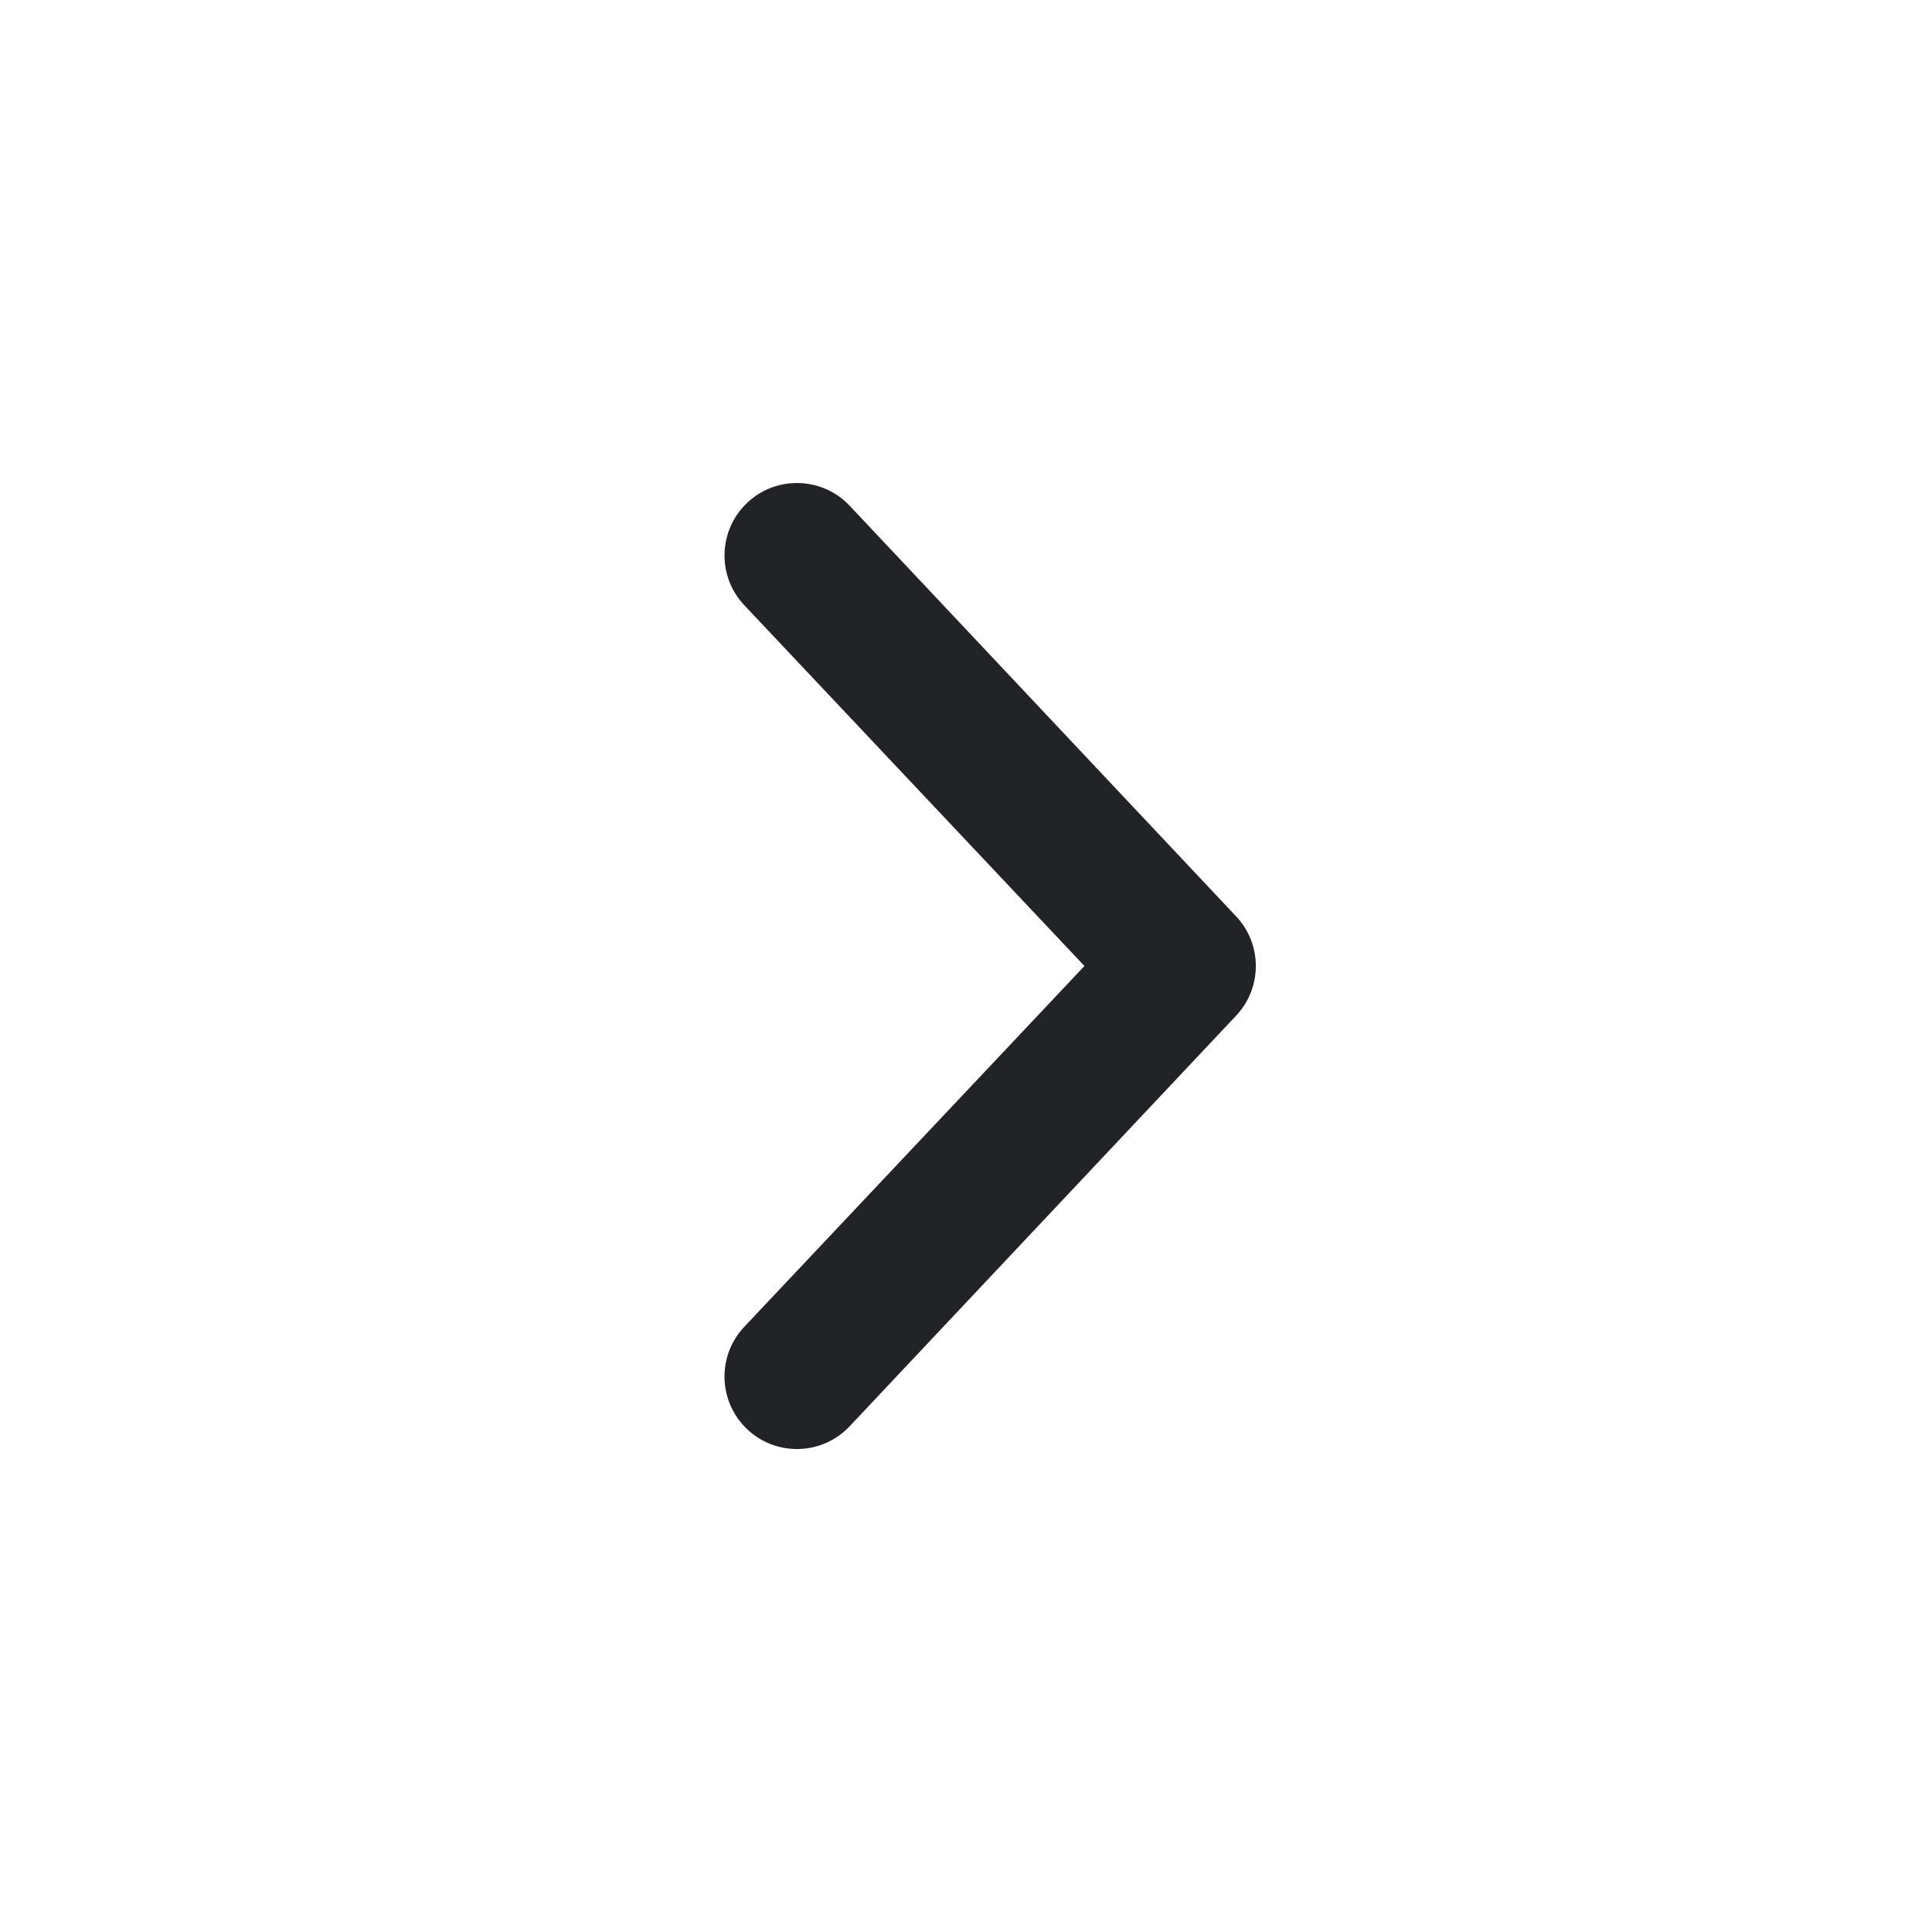
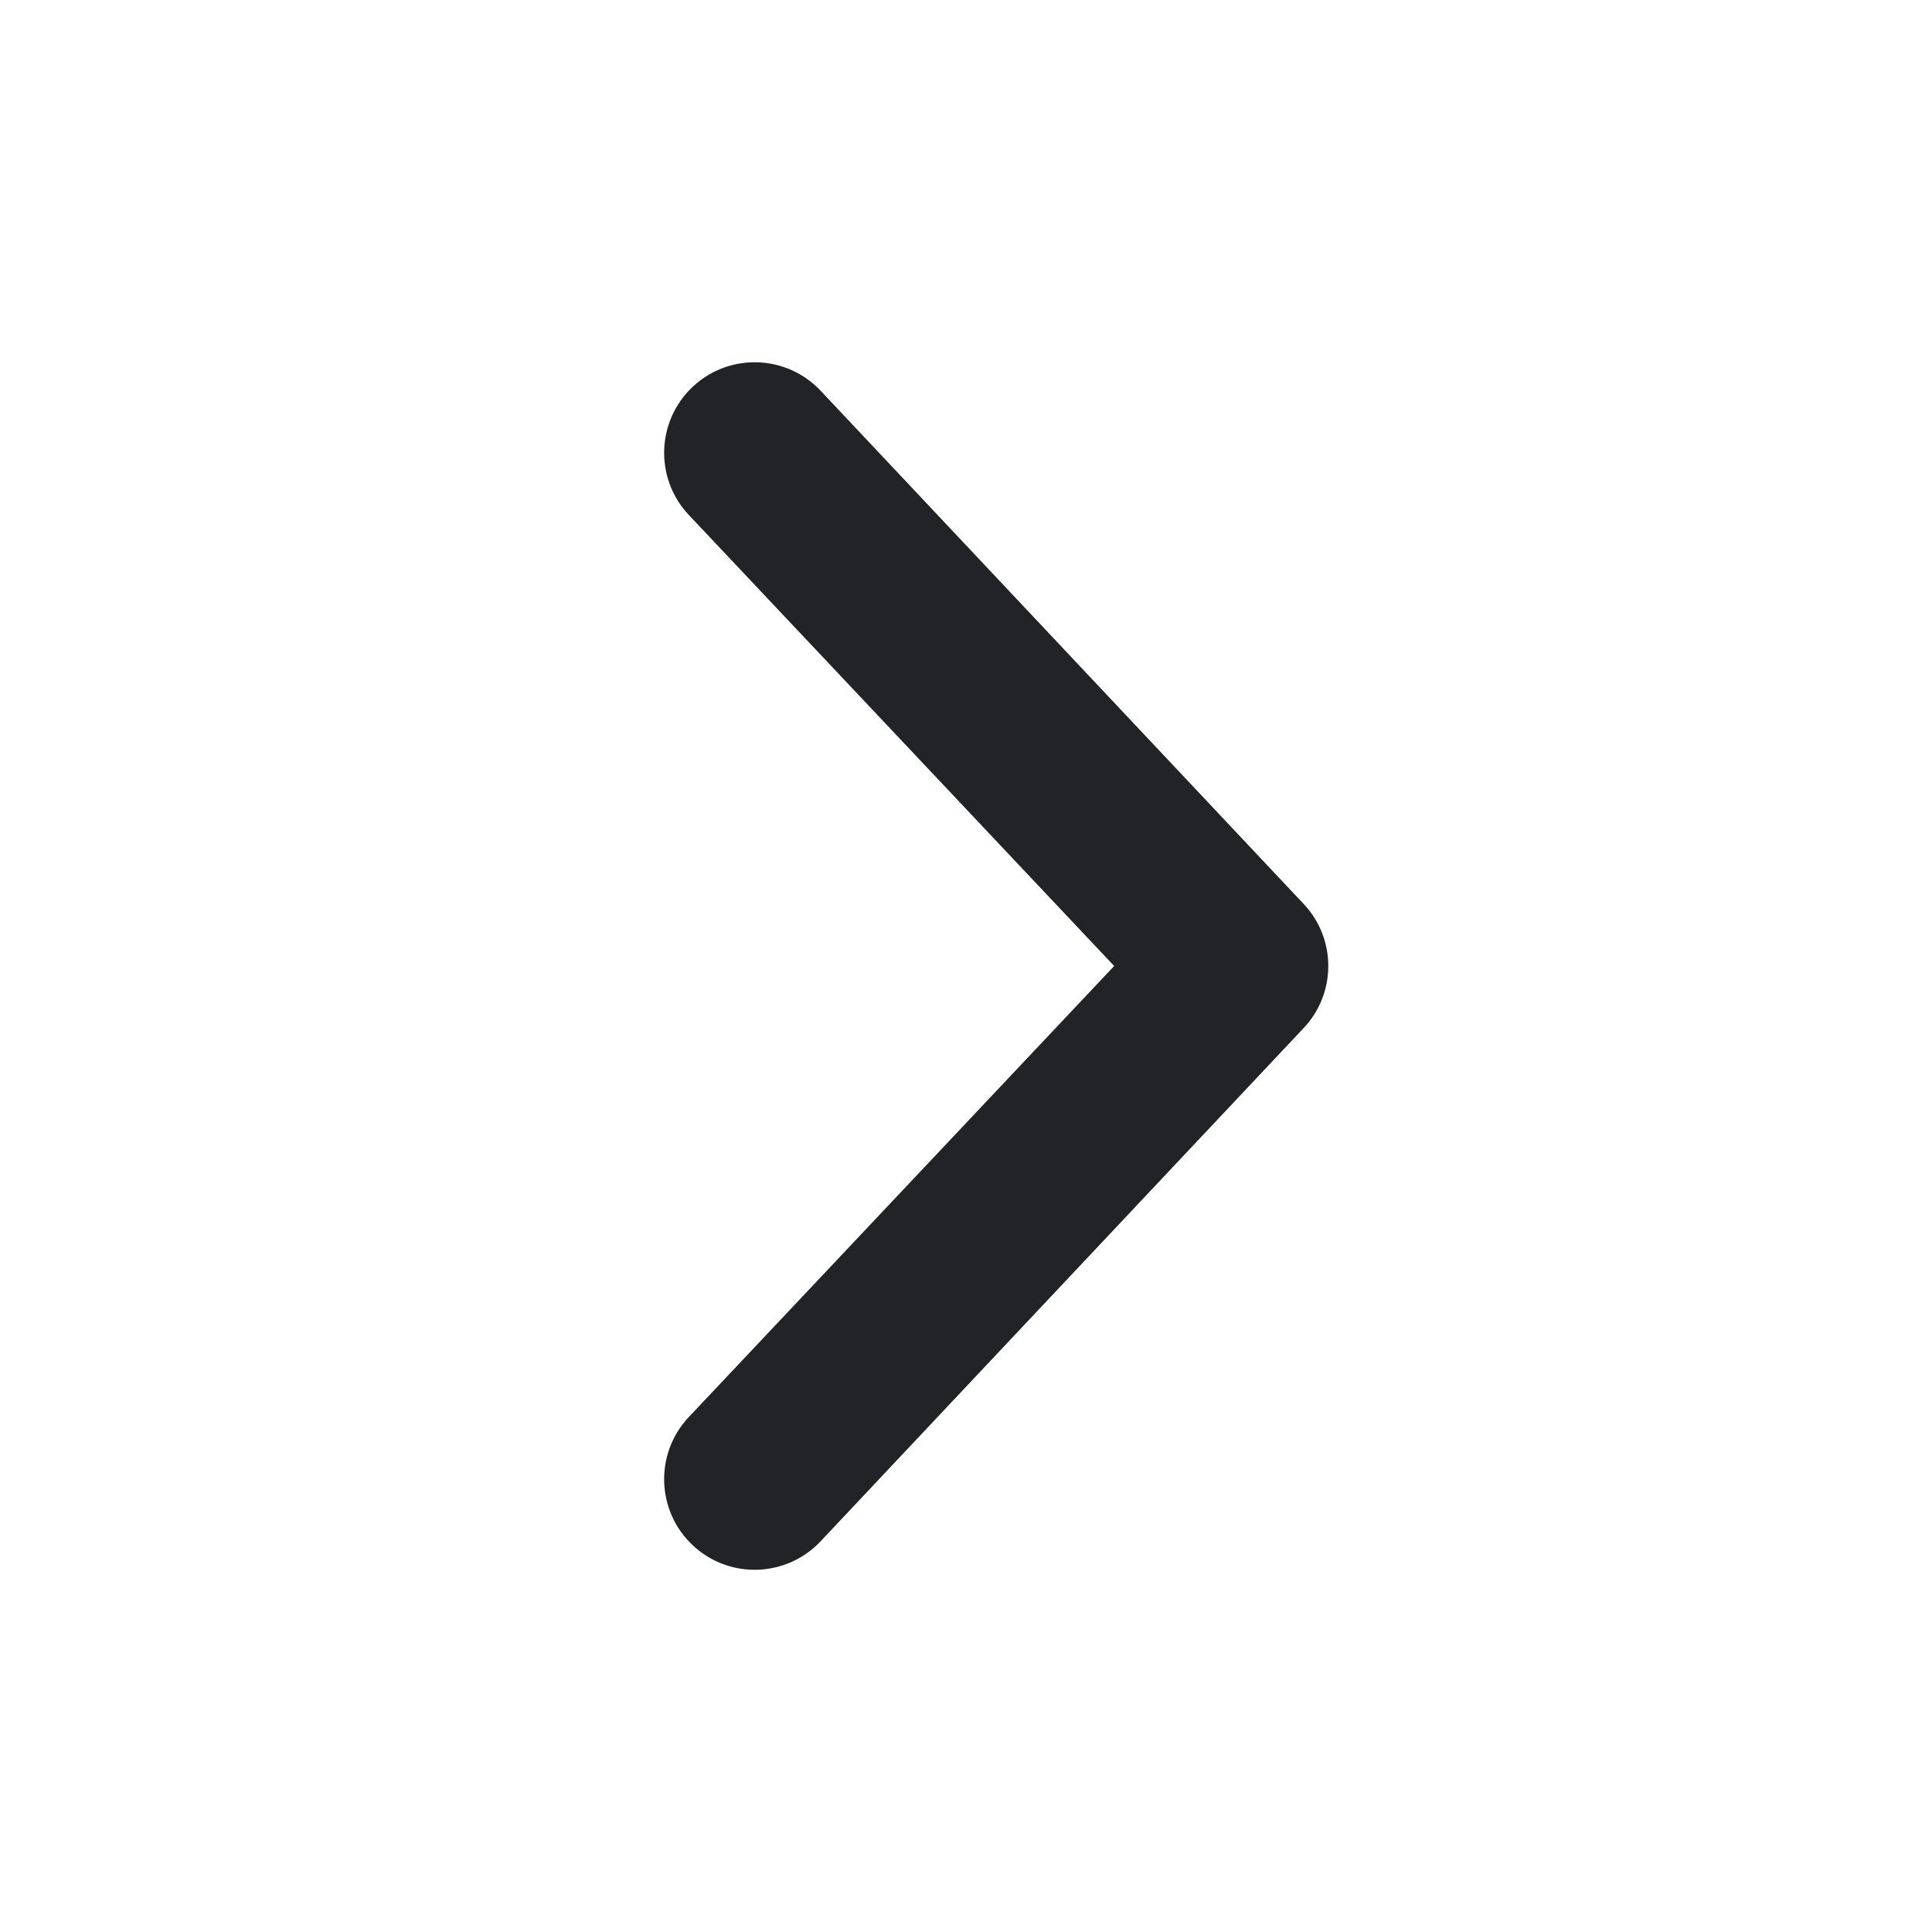
- <svg xmlns="http://www.w3.org/2000/svg" viewBox="0 0 20 20" fill="none">
-   <path d="M7.74 5.2C7.436 5.482 7.419 5.957 7.7 6.26L11.226 10L7.7 13.74C7.419 14.043 7.436 14.518 7.74 14.8C8.043 15.082 8.518 15.064 8.8 14.76L12.8 10.51C13.067 10.223 13.067 9.777 12.8 9.49L8.8 5.24C8.518 4.936 8.043 4.919 7.74 5.2Z" fill="#212327" />
+ <svg xmlns="http://www.w3.org/2000/svg" viewBox="0 0 16 16" fill="none">
+   <path d="M5.74 3.2C5.436 3.482 5.419 3.957 5.7 4.26L9.227 8L5.7 11.74C5.419 12.043 5.436 12.518 5.74 12.8C6.043 13.082 6.518 13.064 6.8 12.76L10.8 8.51C11.067 8.223 11.067 7.777 10.8 7.49L6.8 3.24C6.518 2.936 6.043 2.919 5.74 3.2Z" fill="#212327" />
</svg>
